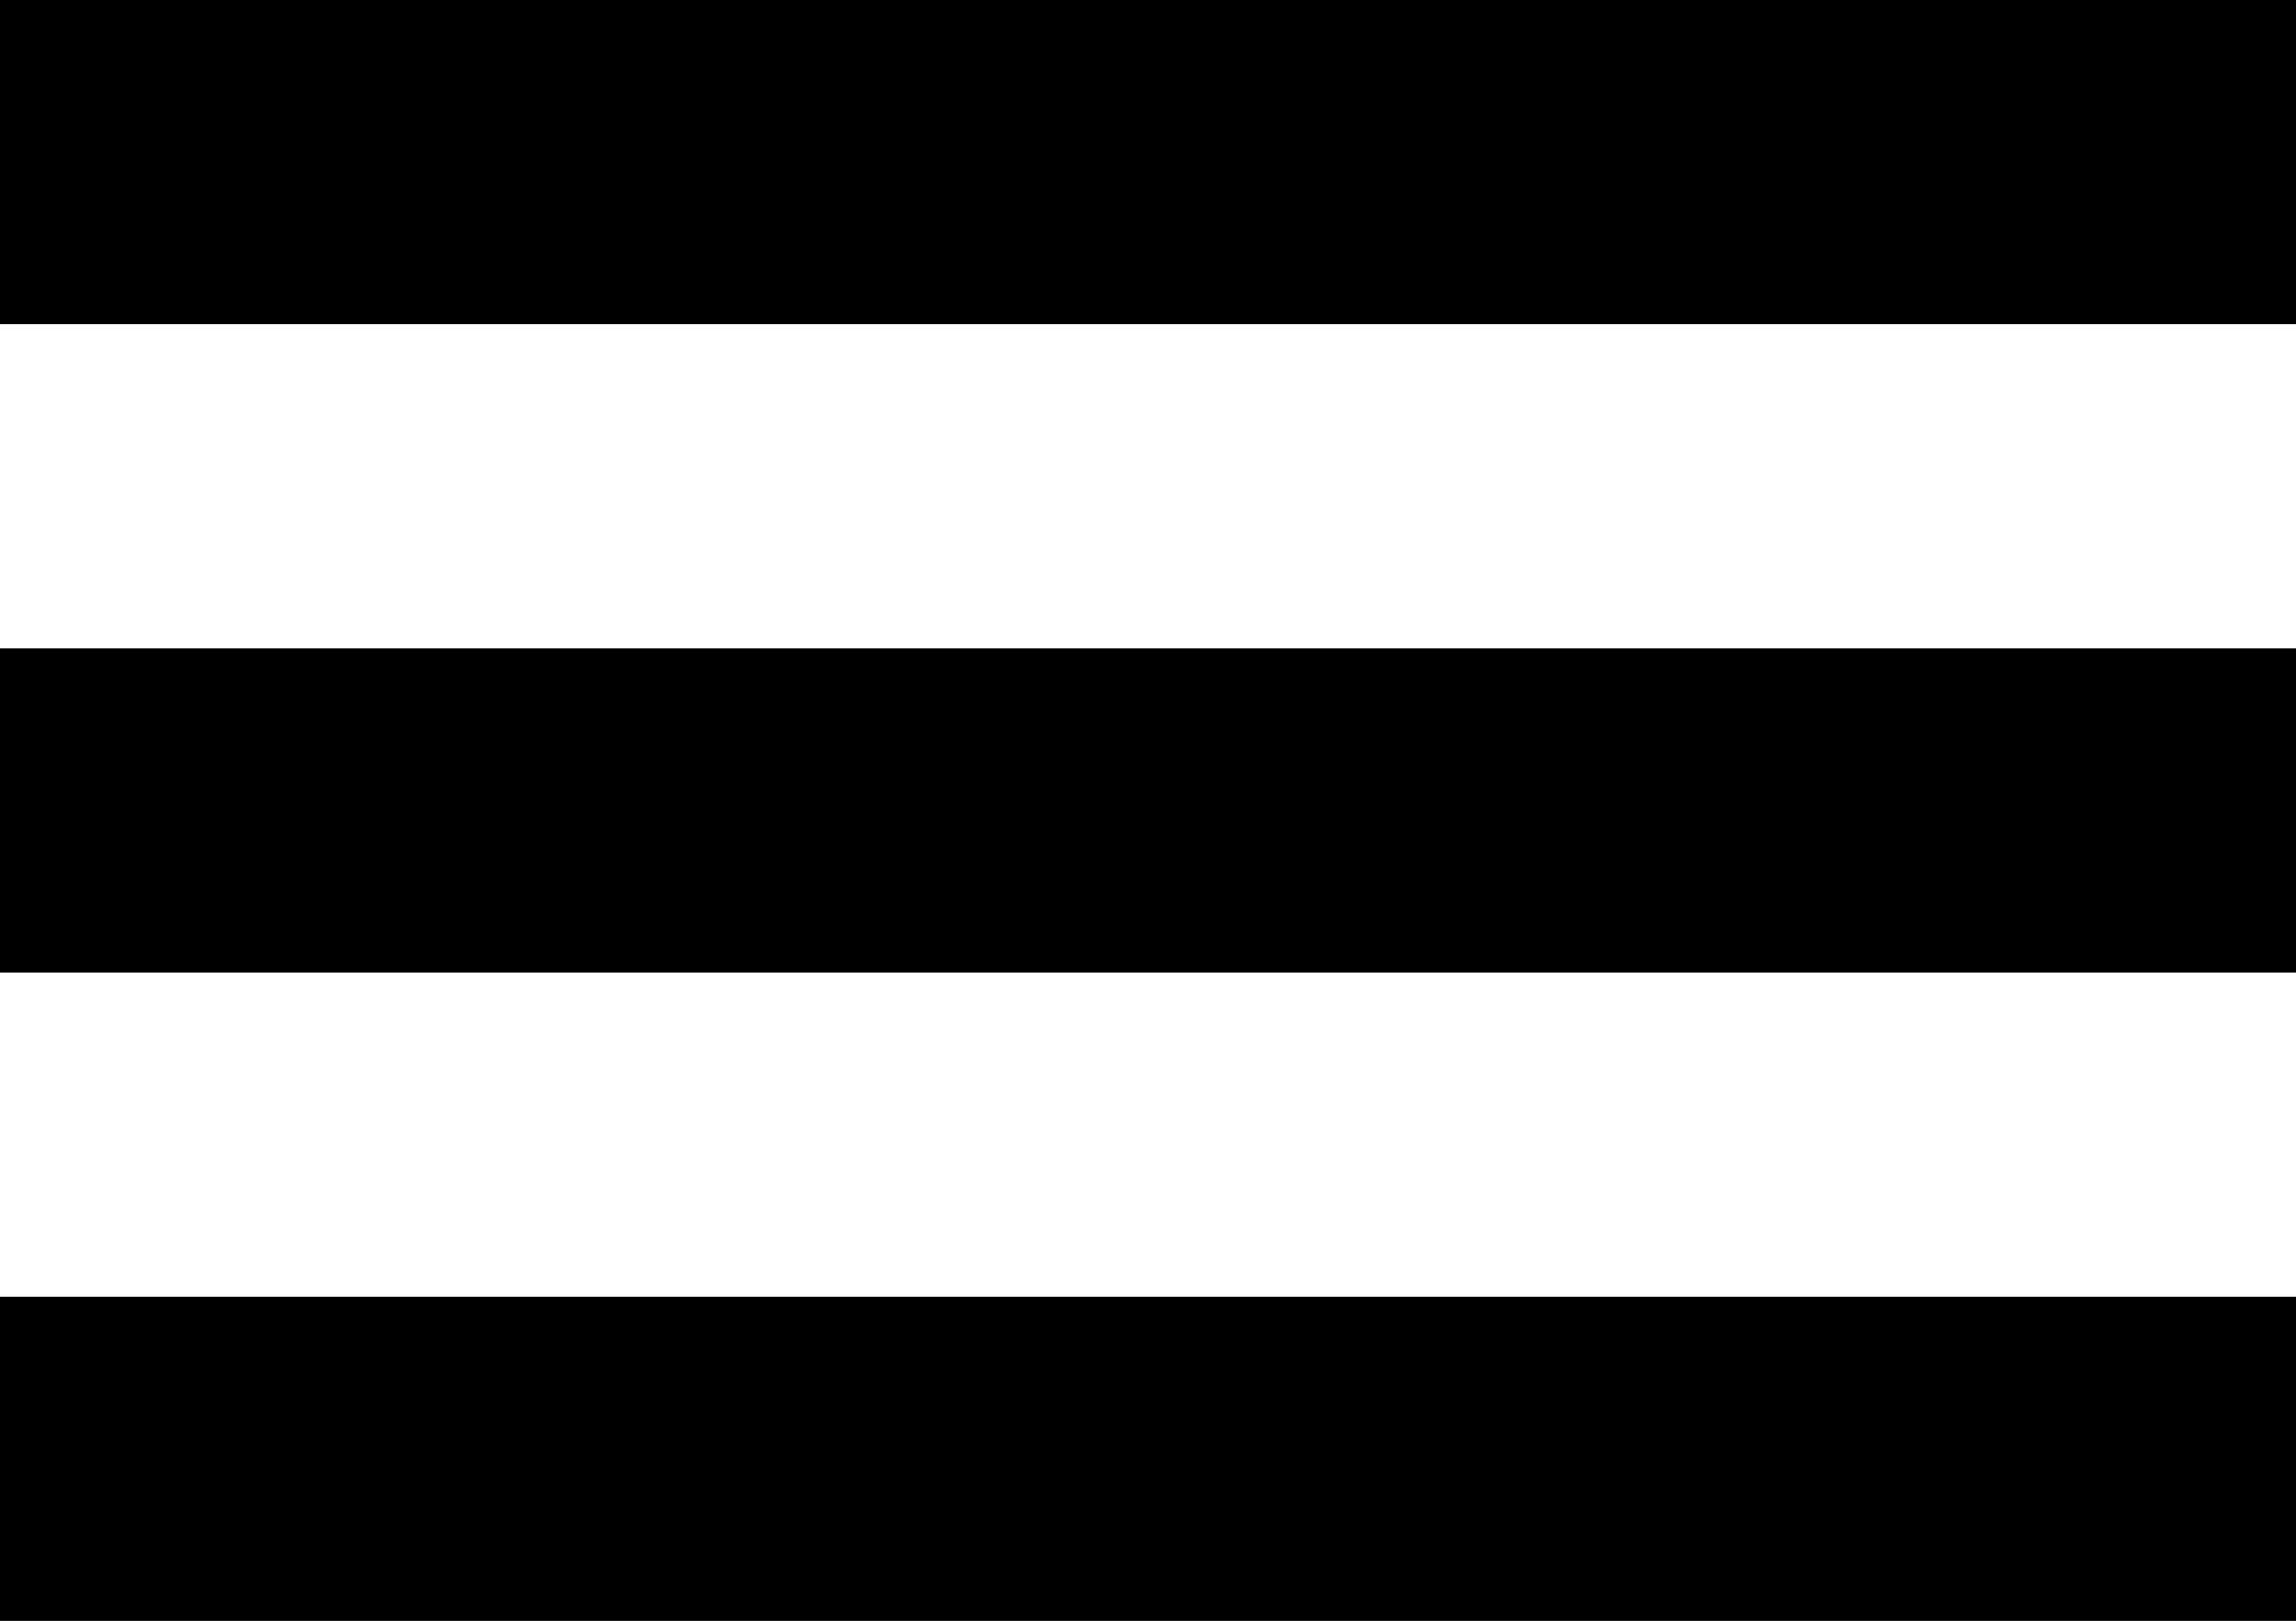
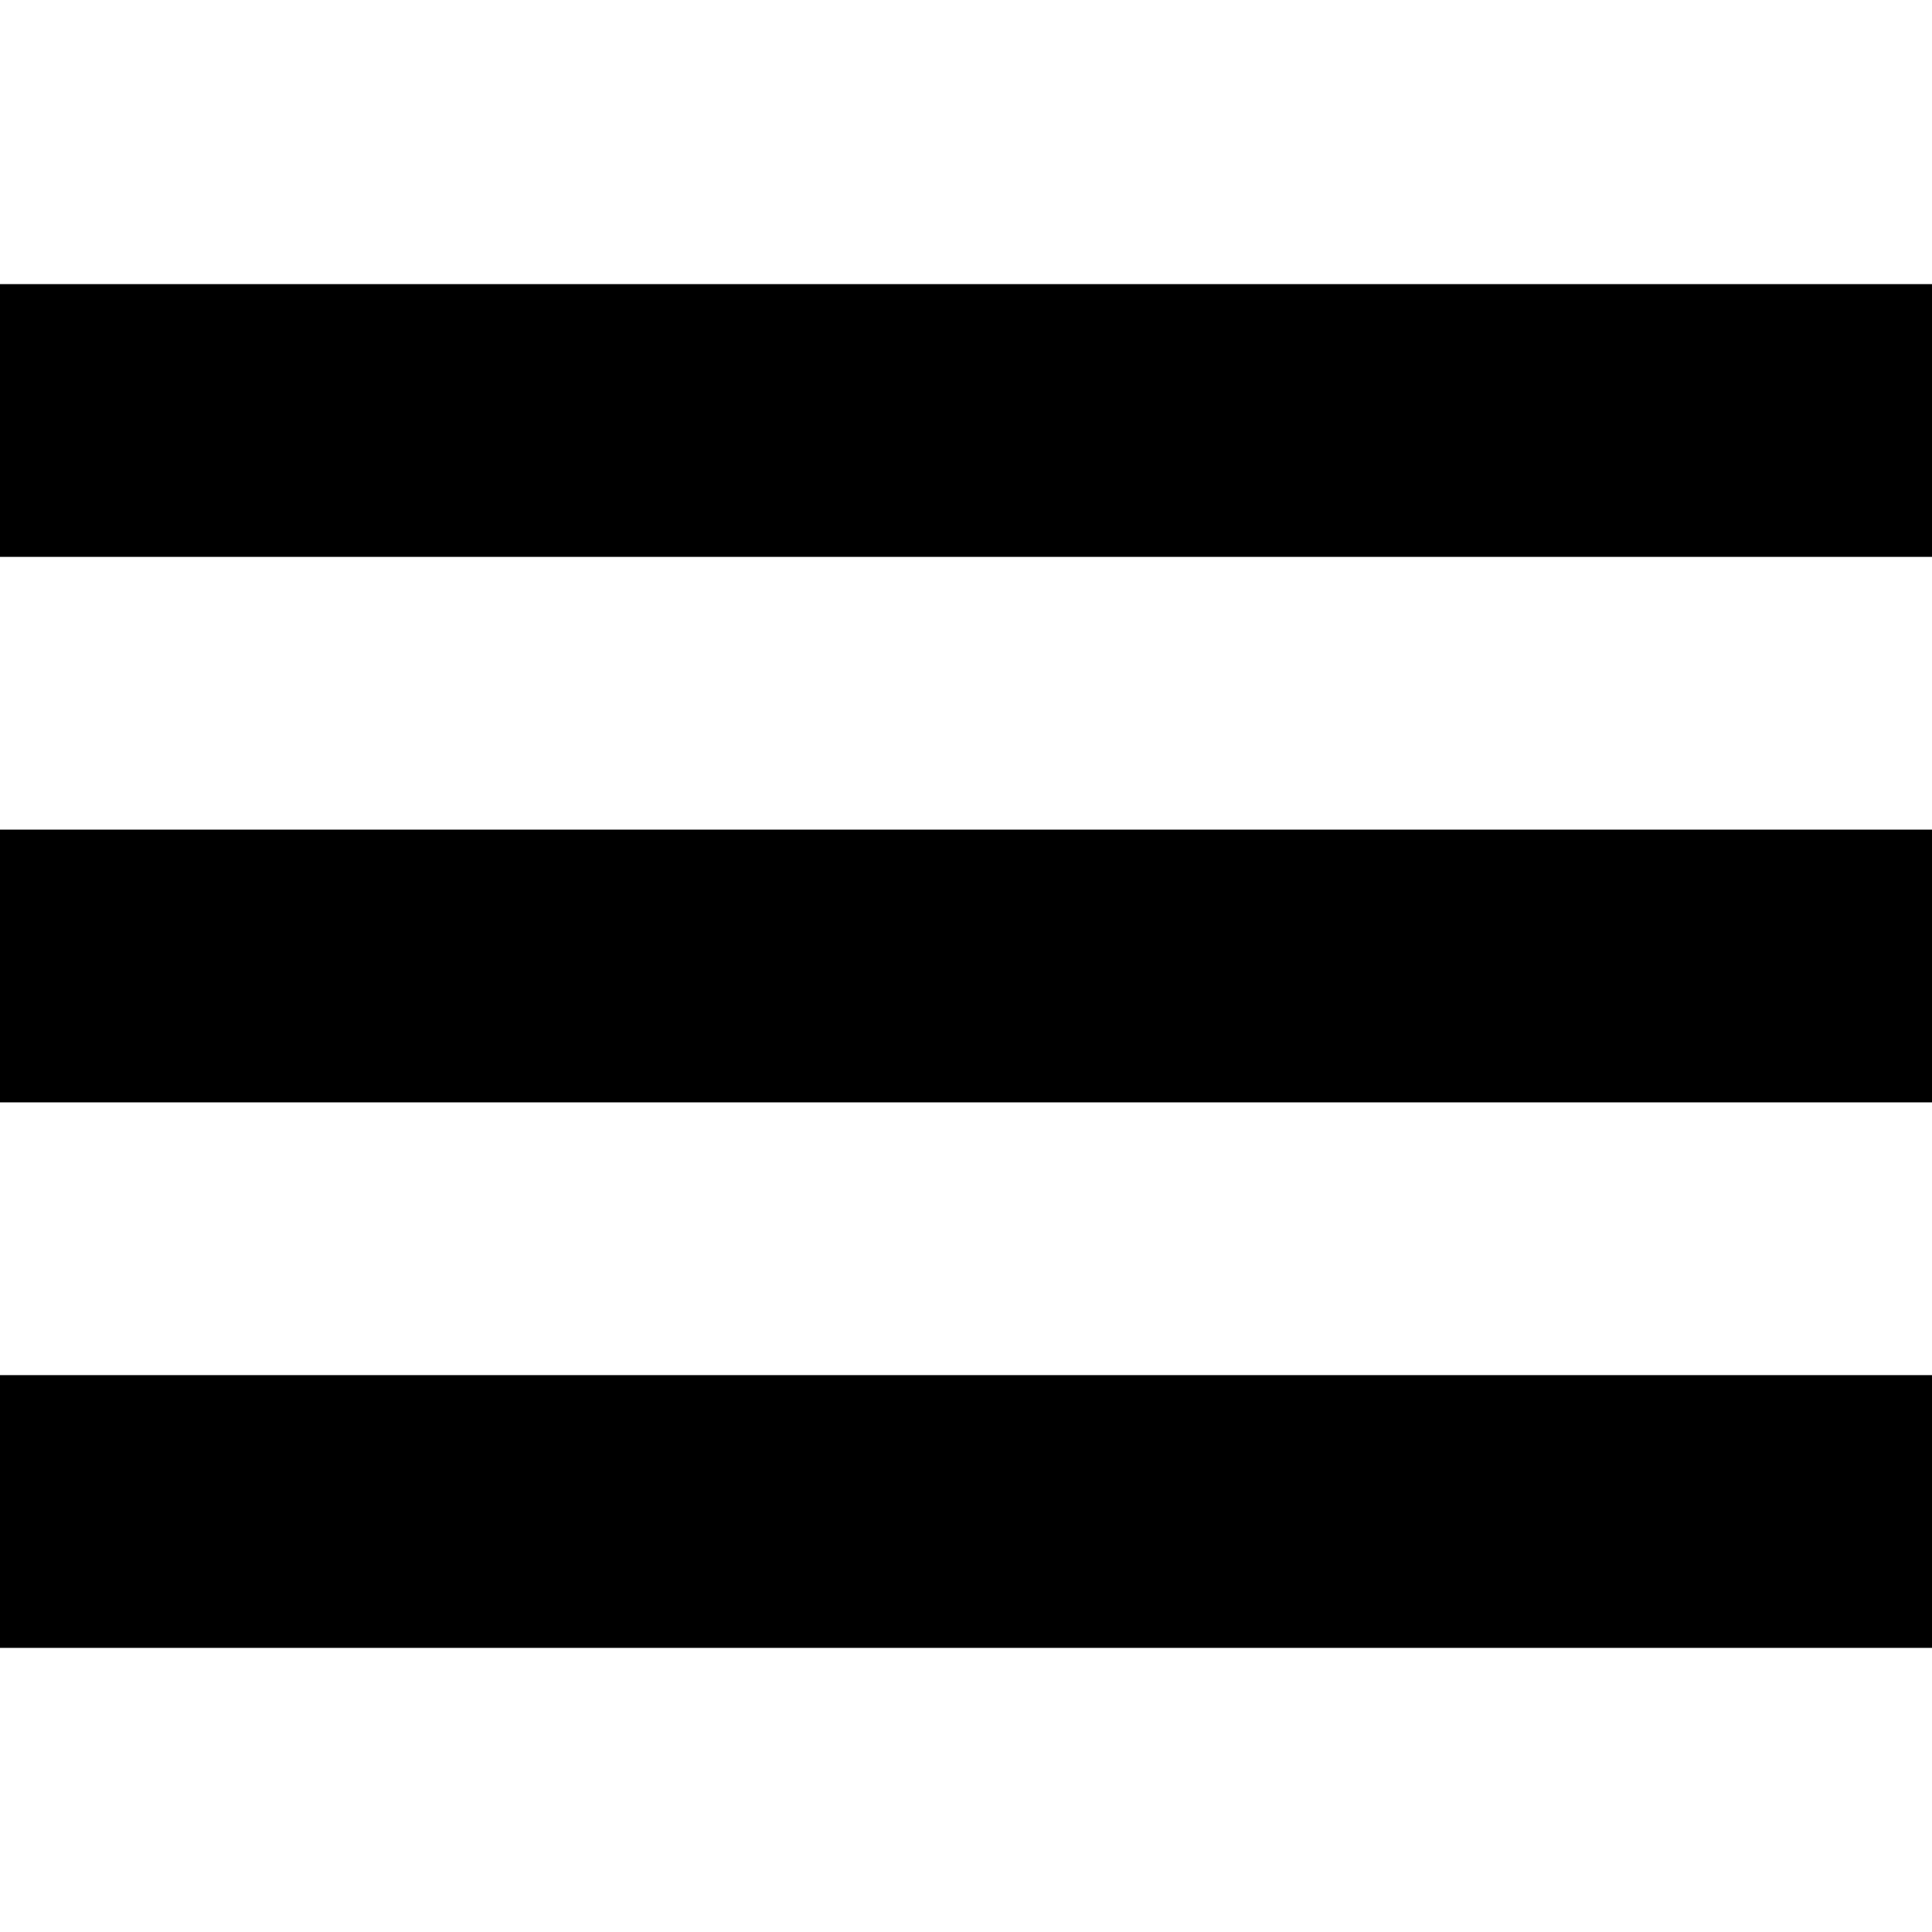
- <svg xmlns="http://www.w3.org/2000/svg" version="1.1" id="Ebene_1" x="0px" y="0px" width="42.496px" height="30px" viewBox="0 0 42.496 30" enable-background="new 0 0 42.496 30" xml:space="preserve">
+ <svg xmlns="http://www.w3.org/2000/svg" version="1.1" id="Ebene_1" x="0px" y="0px" width="42.496" height="42.5" viewBox="0 0 42.496 42.5" enable-background="new 0 0 42.496 30" xml:space="preserve">
  <defs id="defs3012">
	
	
	
</defs>
-   <path style="fill:#000000" d="M 0 0 L 0 6 L 42.5 6 L 42.5 0 L 0 0 z M 0 12 L 0 18 L 42.5 18 L 42.5 12 L 0 12 z M 0 24 L 0 30 L 42.5 30 L 42.5 24 L 0 24 z " id="rect3004" />
+   <path style="fill:#000000" d="m 0,6.25 0,6 42.5,0 0,-6 -42.5,0 z m 0,12 0,6 42.5,0 0,-6 -42.5,0 z m 0,12 0,6 42.5,0 0,-6 -42.5,0 z" id="rect3004" />
</svg>
